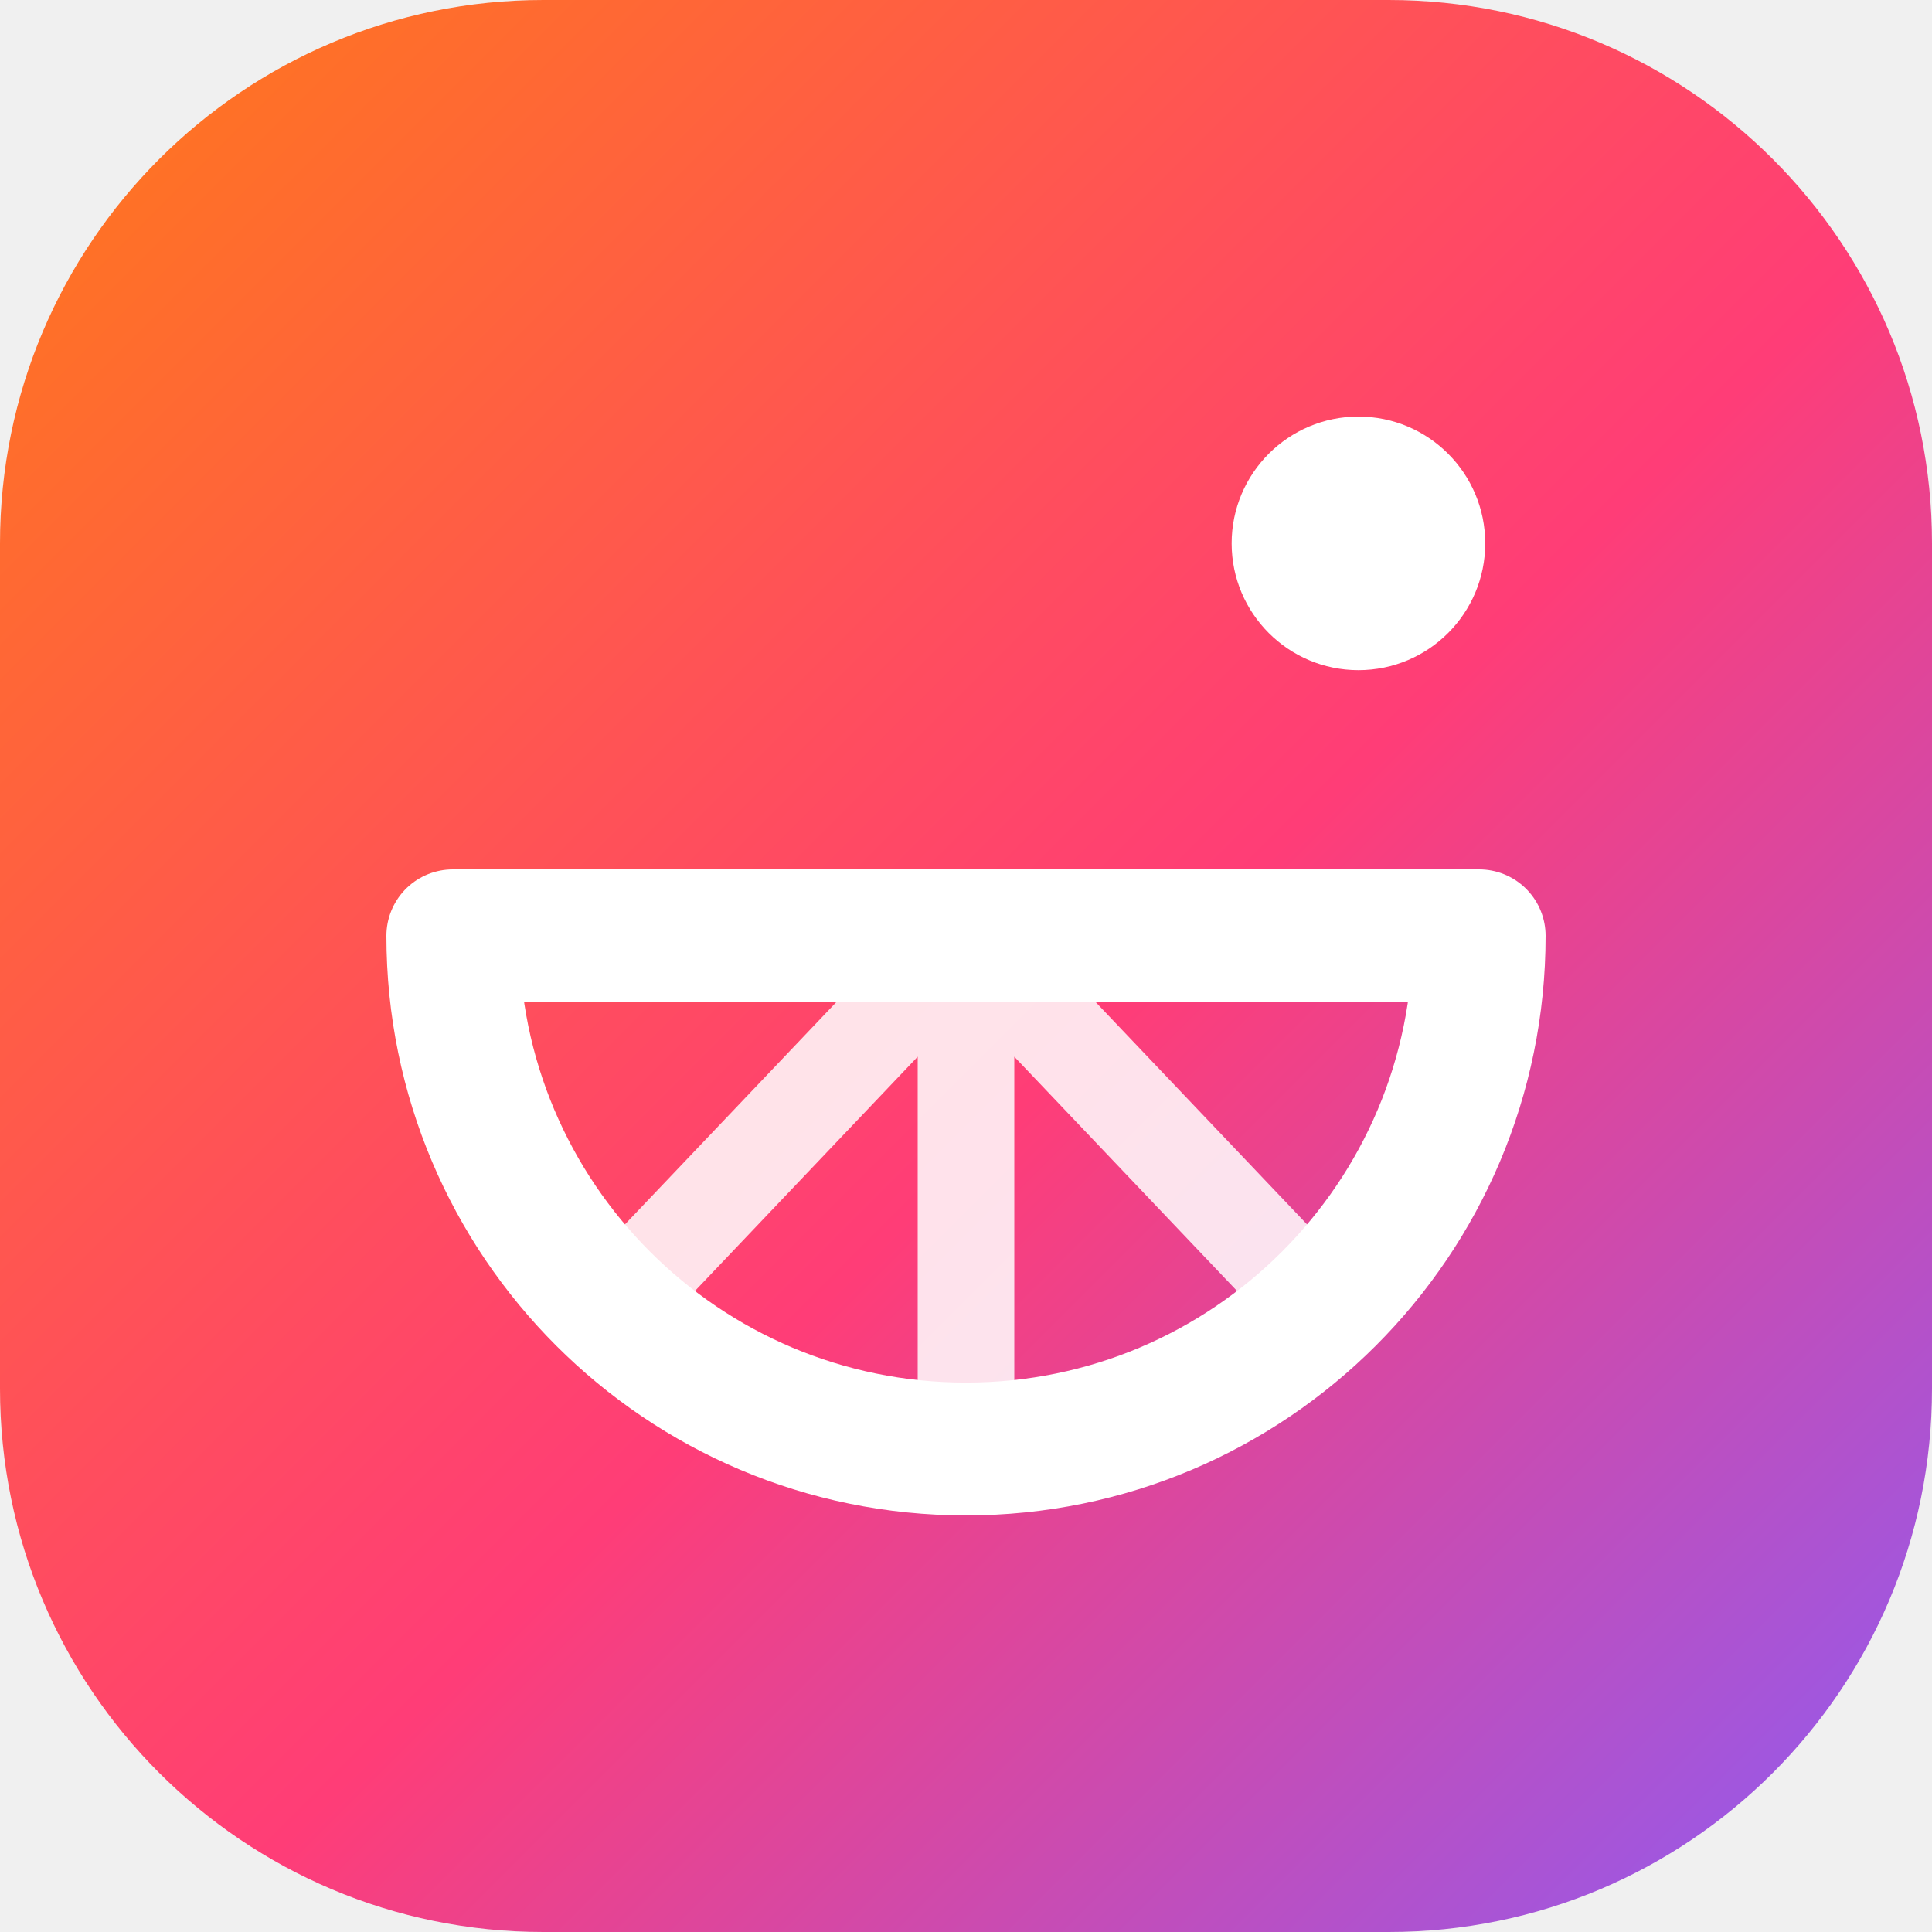
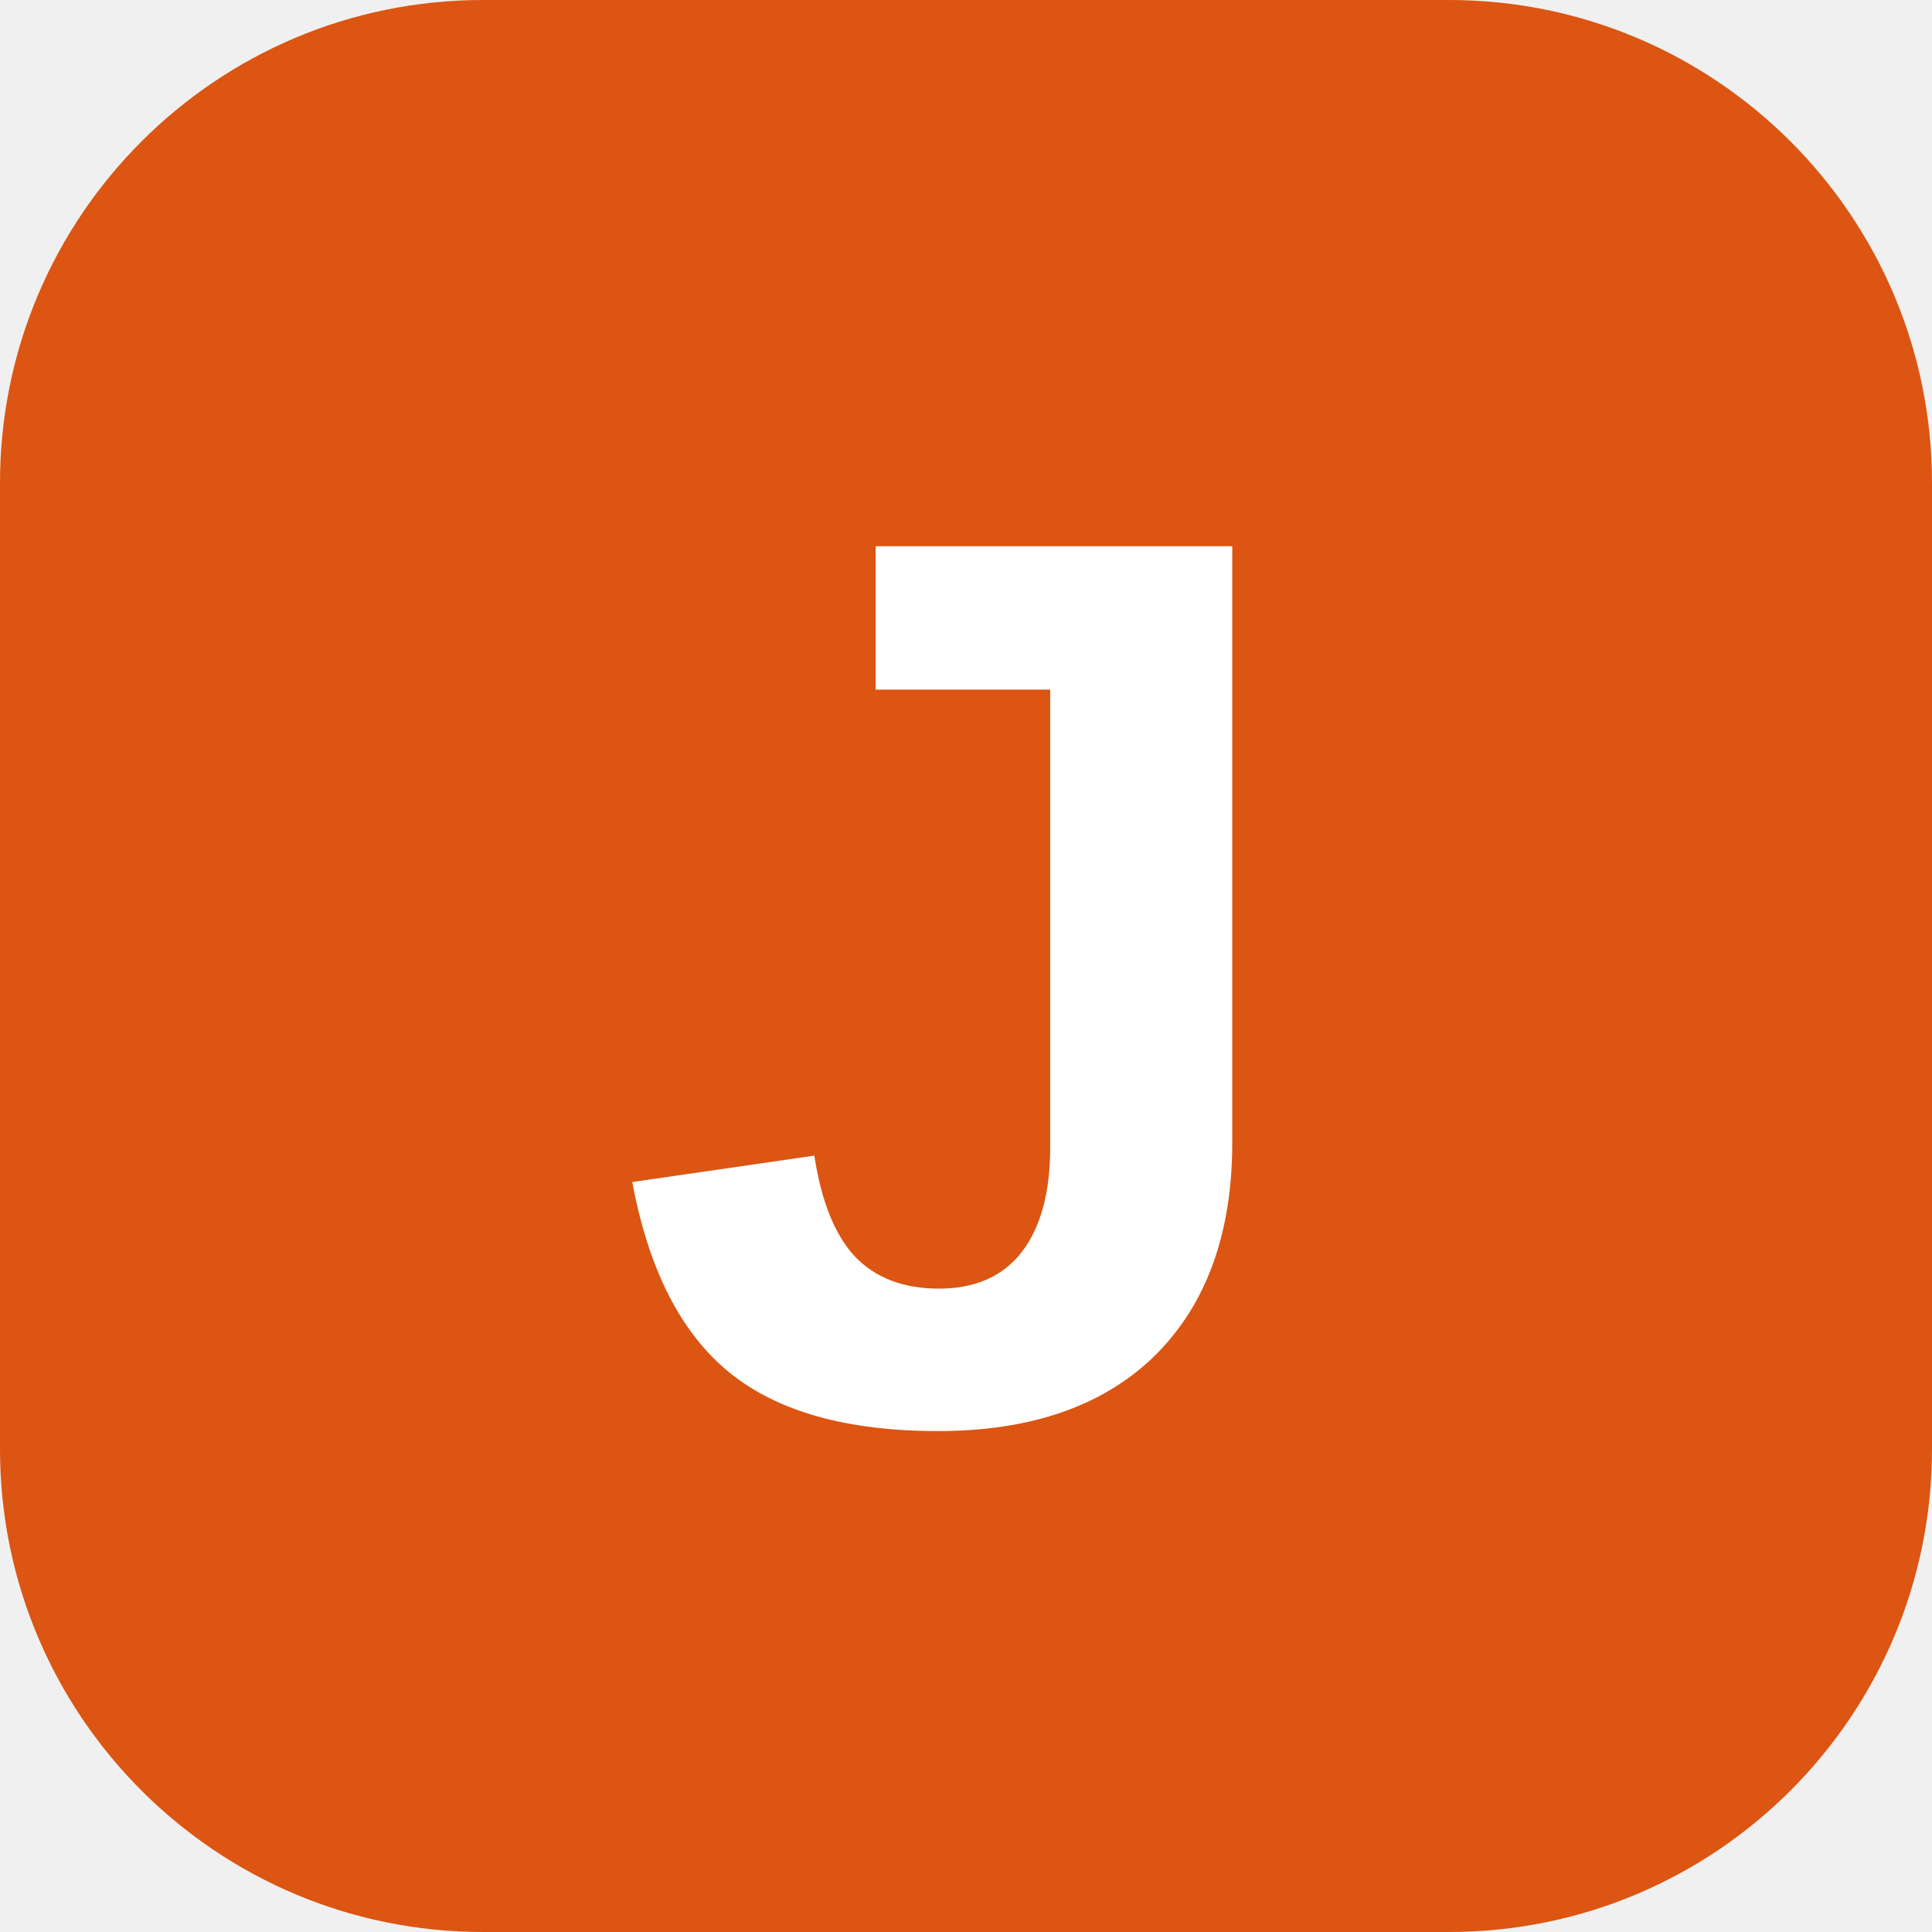
<svg xmlns="http://www.w3.org/2000/svg" viewBox="0 0 32 32">
-   <defs>
-     <linearGradient id="g" x1="0" y1="0" x2="32" y2="32" gradientUnits="userSpaceOnUse">
-       <stop offset="0" stop-color="#FF7A18" />
-       <stop offset=".55" stop-color="#FF3D77" />
-       <stop offset="1" stop-color="#8B5CF6" />
-     </linearGradient>
-   </defs>
-   <rect width="32" height="32" rx="9" fill="url(#g)" />
-   <path d="M7.5 15.5a8.5 8.5 0 0 0 17 0Z" fill="none" stroke="#fff" stroke-width="2.2" stroke-linejoin="round" />
-   <path d="M16 15.5v8.4M16 15.5l-5.8 6.1M16 15.5l5.8 6.1" stroke="#fff" stroke-width="1.6" stroke-linecap="round" opacity=".85" />
-   <circle cx="22.5" cy="9" r="2.1" fill="#fff" />
+   <rect width="32" height="32" rx="8" fill="#DC5512" />
+   <text x="16" y="23.5" text-anchor="middle" font-family="Arial Black, Arial, Helvetica, sans-serif" font-weight="900" font-size="21" fill="#fff">J</text>
</svg>
